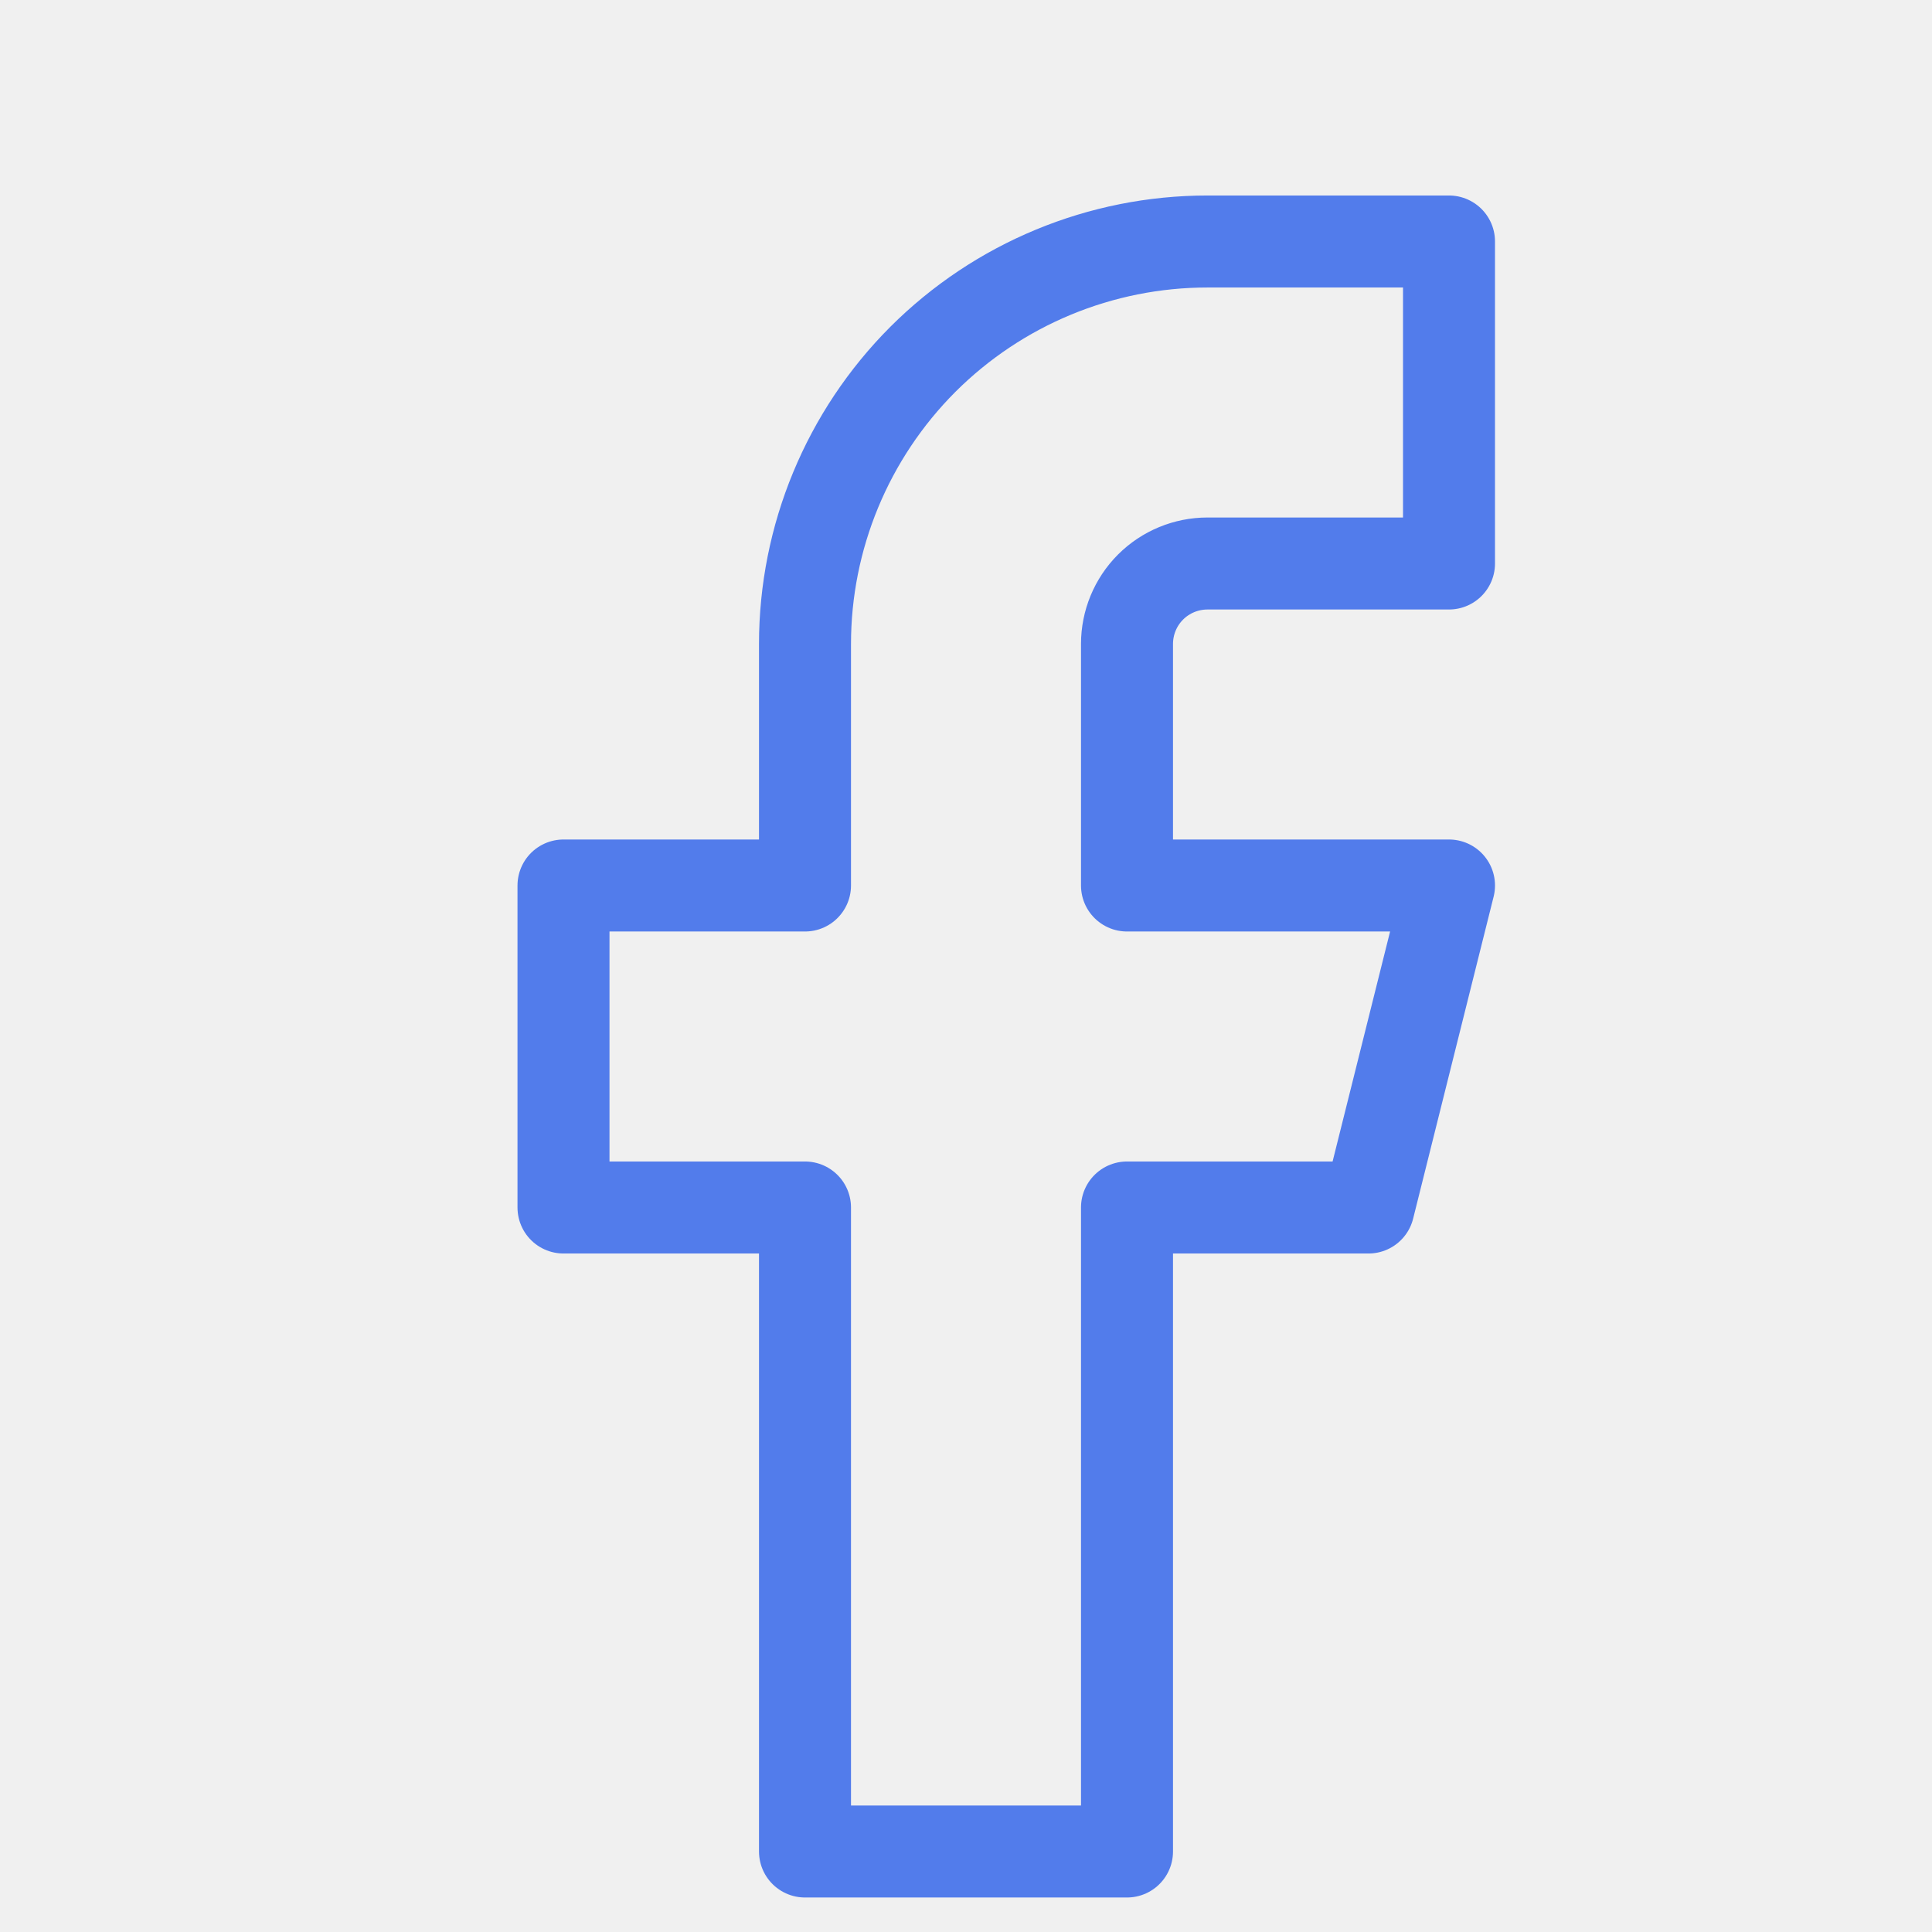
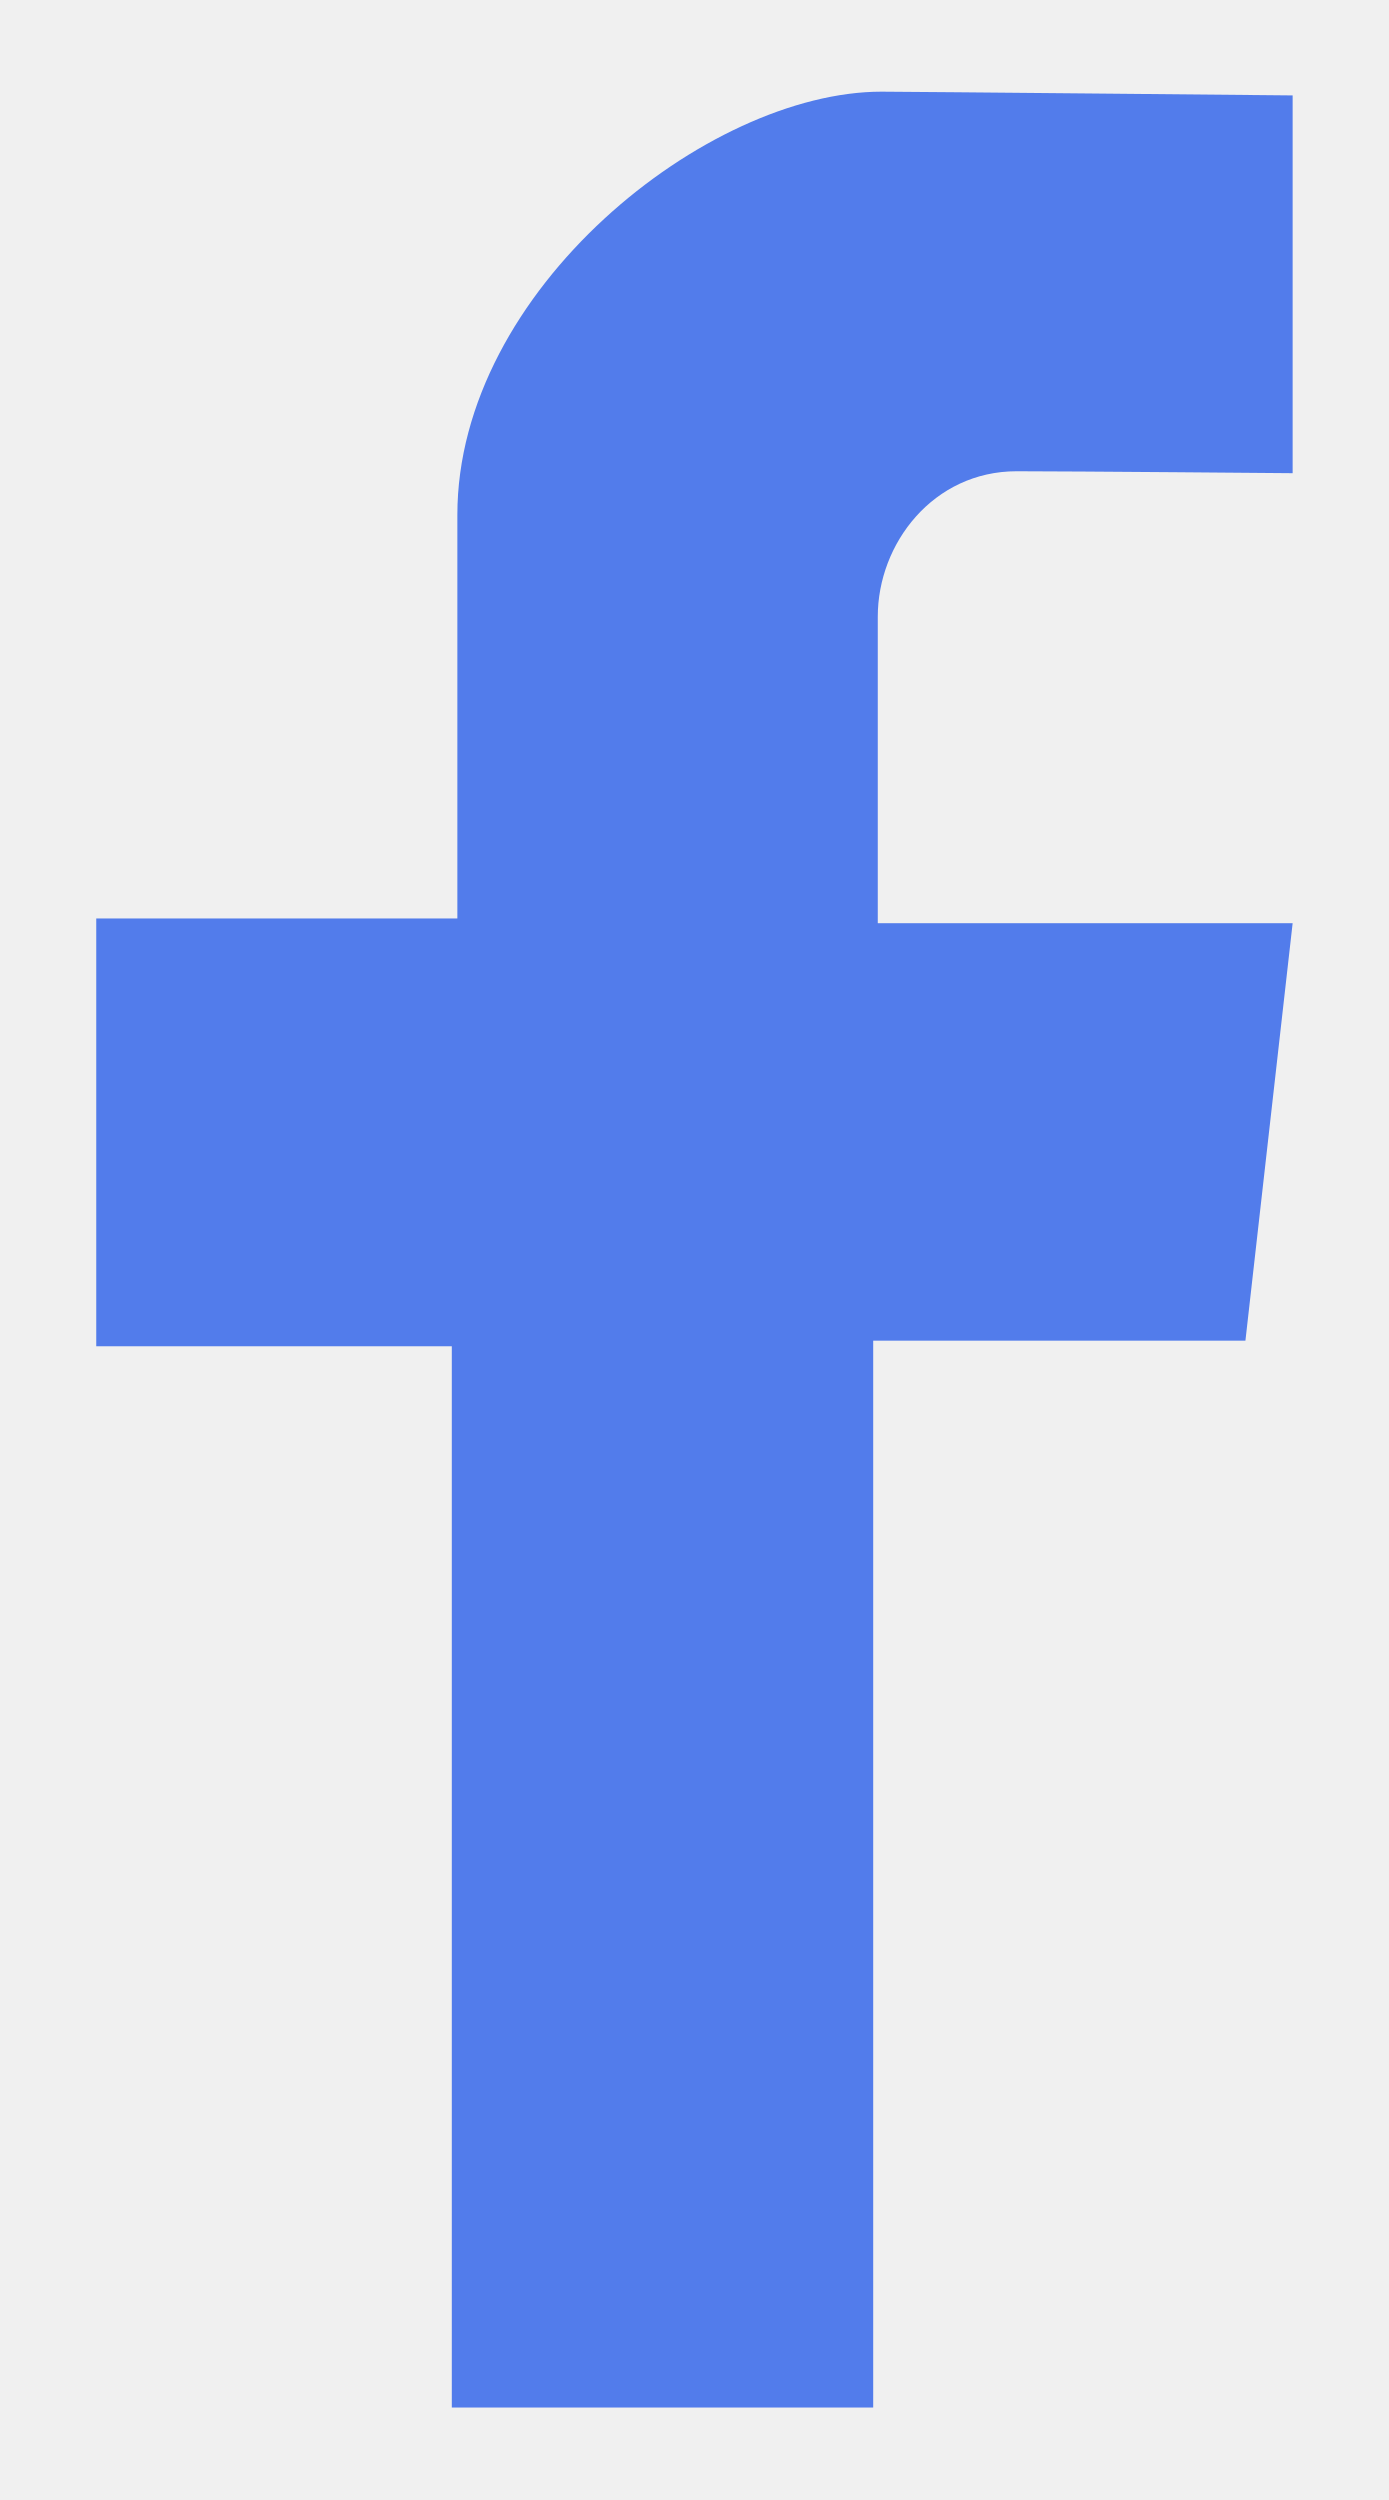
- <svg xmlns="http://www.w3.org/2000/svg" width="21" height="21" viewBox="0 0 21 21" fill="none">
-   <path d="M15.75 2.625H13.125C11.965 2.625 10.852 3.086 10.031 3.906C9.211 4.727 8.75 5.84 8.75 7V9.625H6.125V13.125H8.75V20.125H12.25V13.125H14.875L15.75 9.625H12.25V7C12.25 6.768 12.342 6.545 12.506 6.381C12.67 6.217 12.893 6.125 13.125 6.125H15.75V2.625Z" stroke="#527CEB" stroke-linecap="round" stroke-linejoin="round" />
+ <svg xmlns="http://www.w3.org/2000/svg" width="10" height="18" viewBox="0 0 10 18" fill="none">
+   <g clip-path="url(#clip0_257_167)">
+     <path d="M9.307 3.407C9.307 3.407 7.72 3.393 7.32 3.393C6.72 3.393 6.32 3.913 6.32 4.44V6.647H9.307L8.967 9.653H6.287V17.334H3.253V9.693H0.693V6.613H3.293C3.293 6.613 3.293 5.533 3.293 3.707C3.293 2.087 5.093 0.66 6.347 0.66C6.533 0.66 9.307 0.687 9.307 0.687V3.407Z" fill="#527CEB" />
+   </g>
+   <defs>
+     <clipPath id="clip0_257_167">
+       <rect width="10" height="18" fill="white" />
+     </clipPath>
+   </defs>
</svg>
